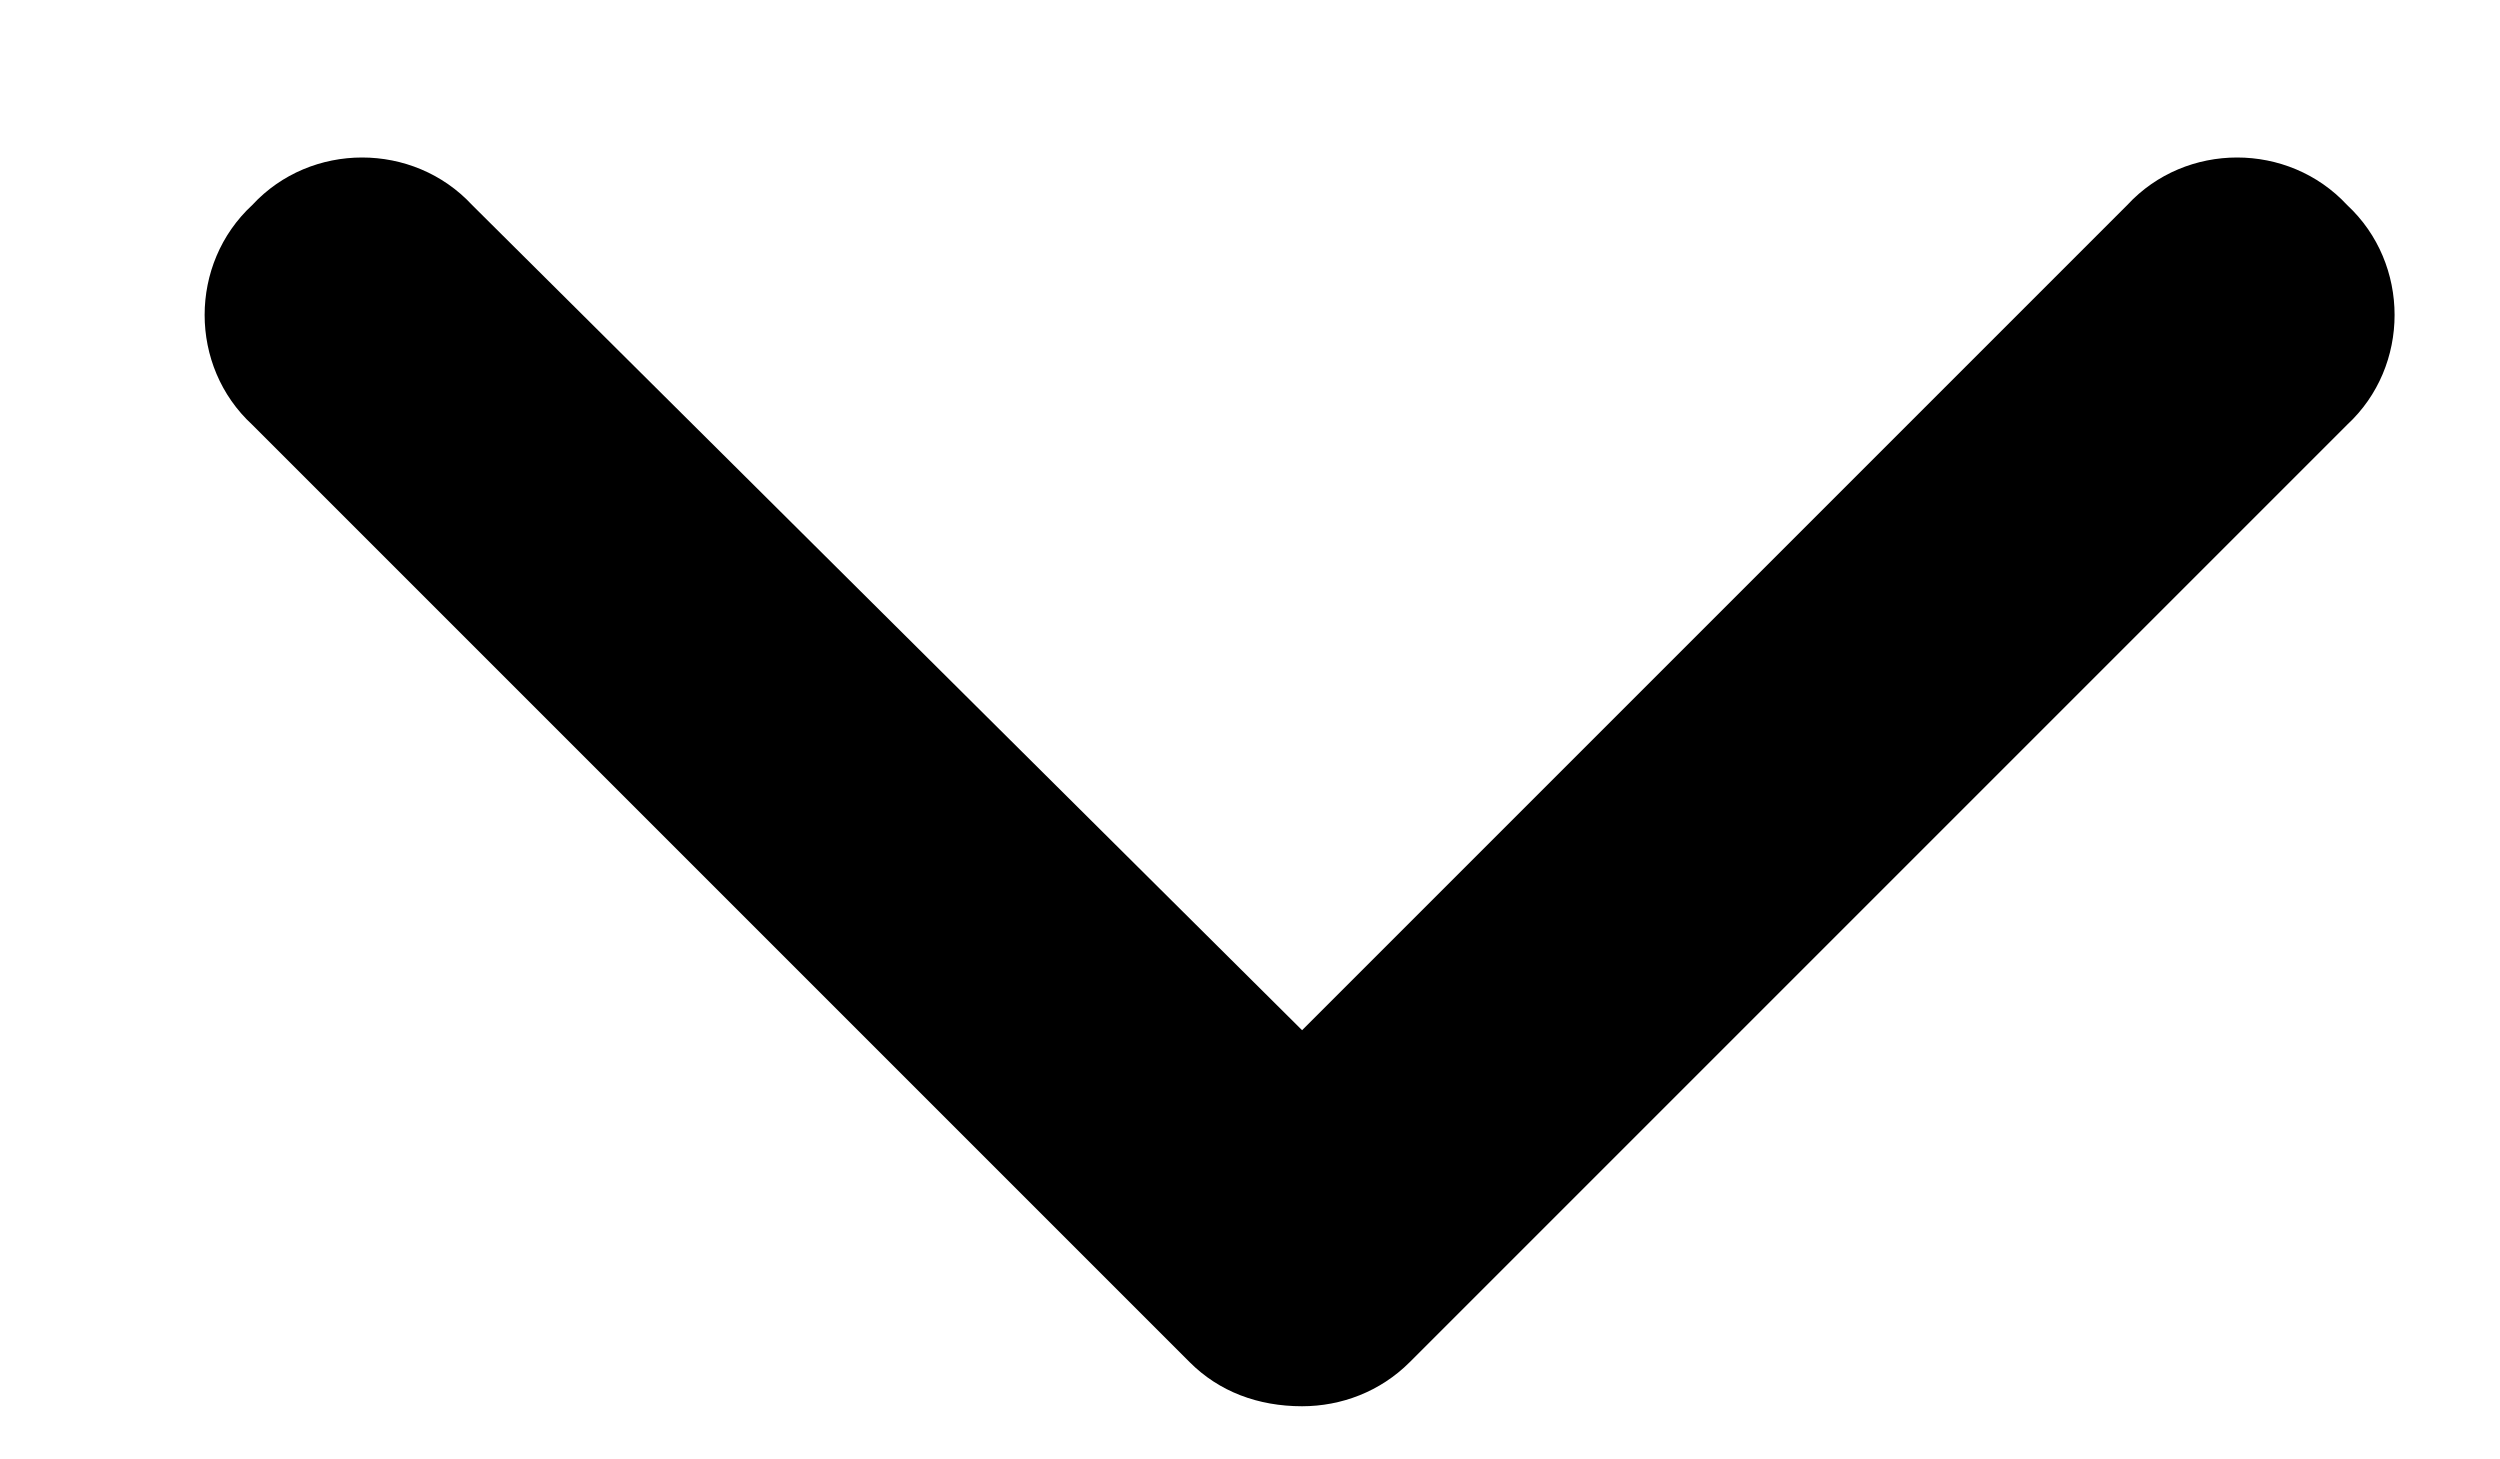
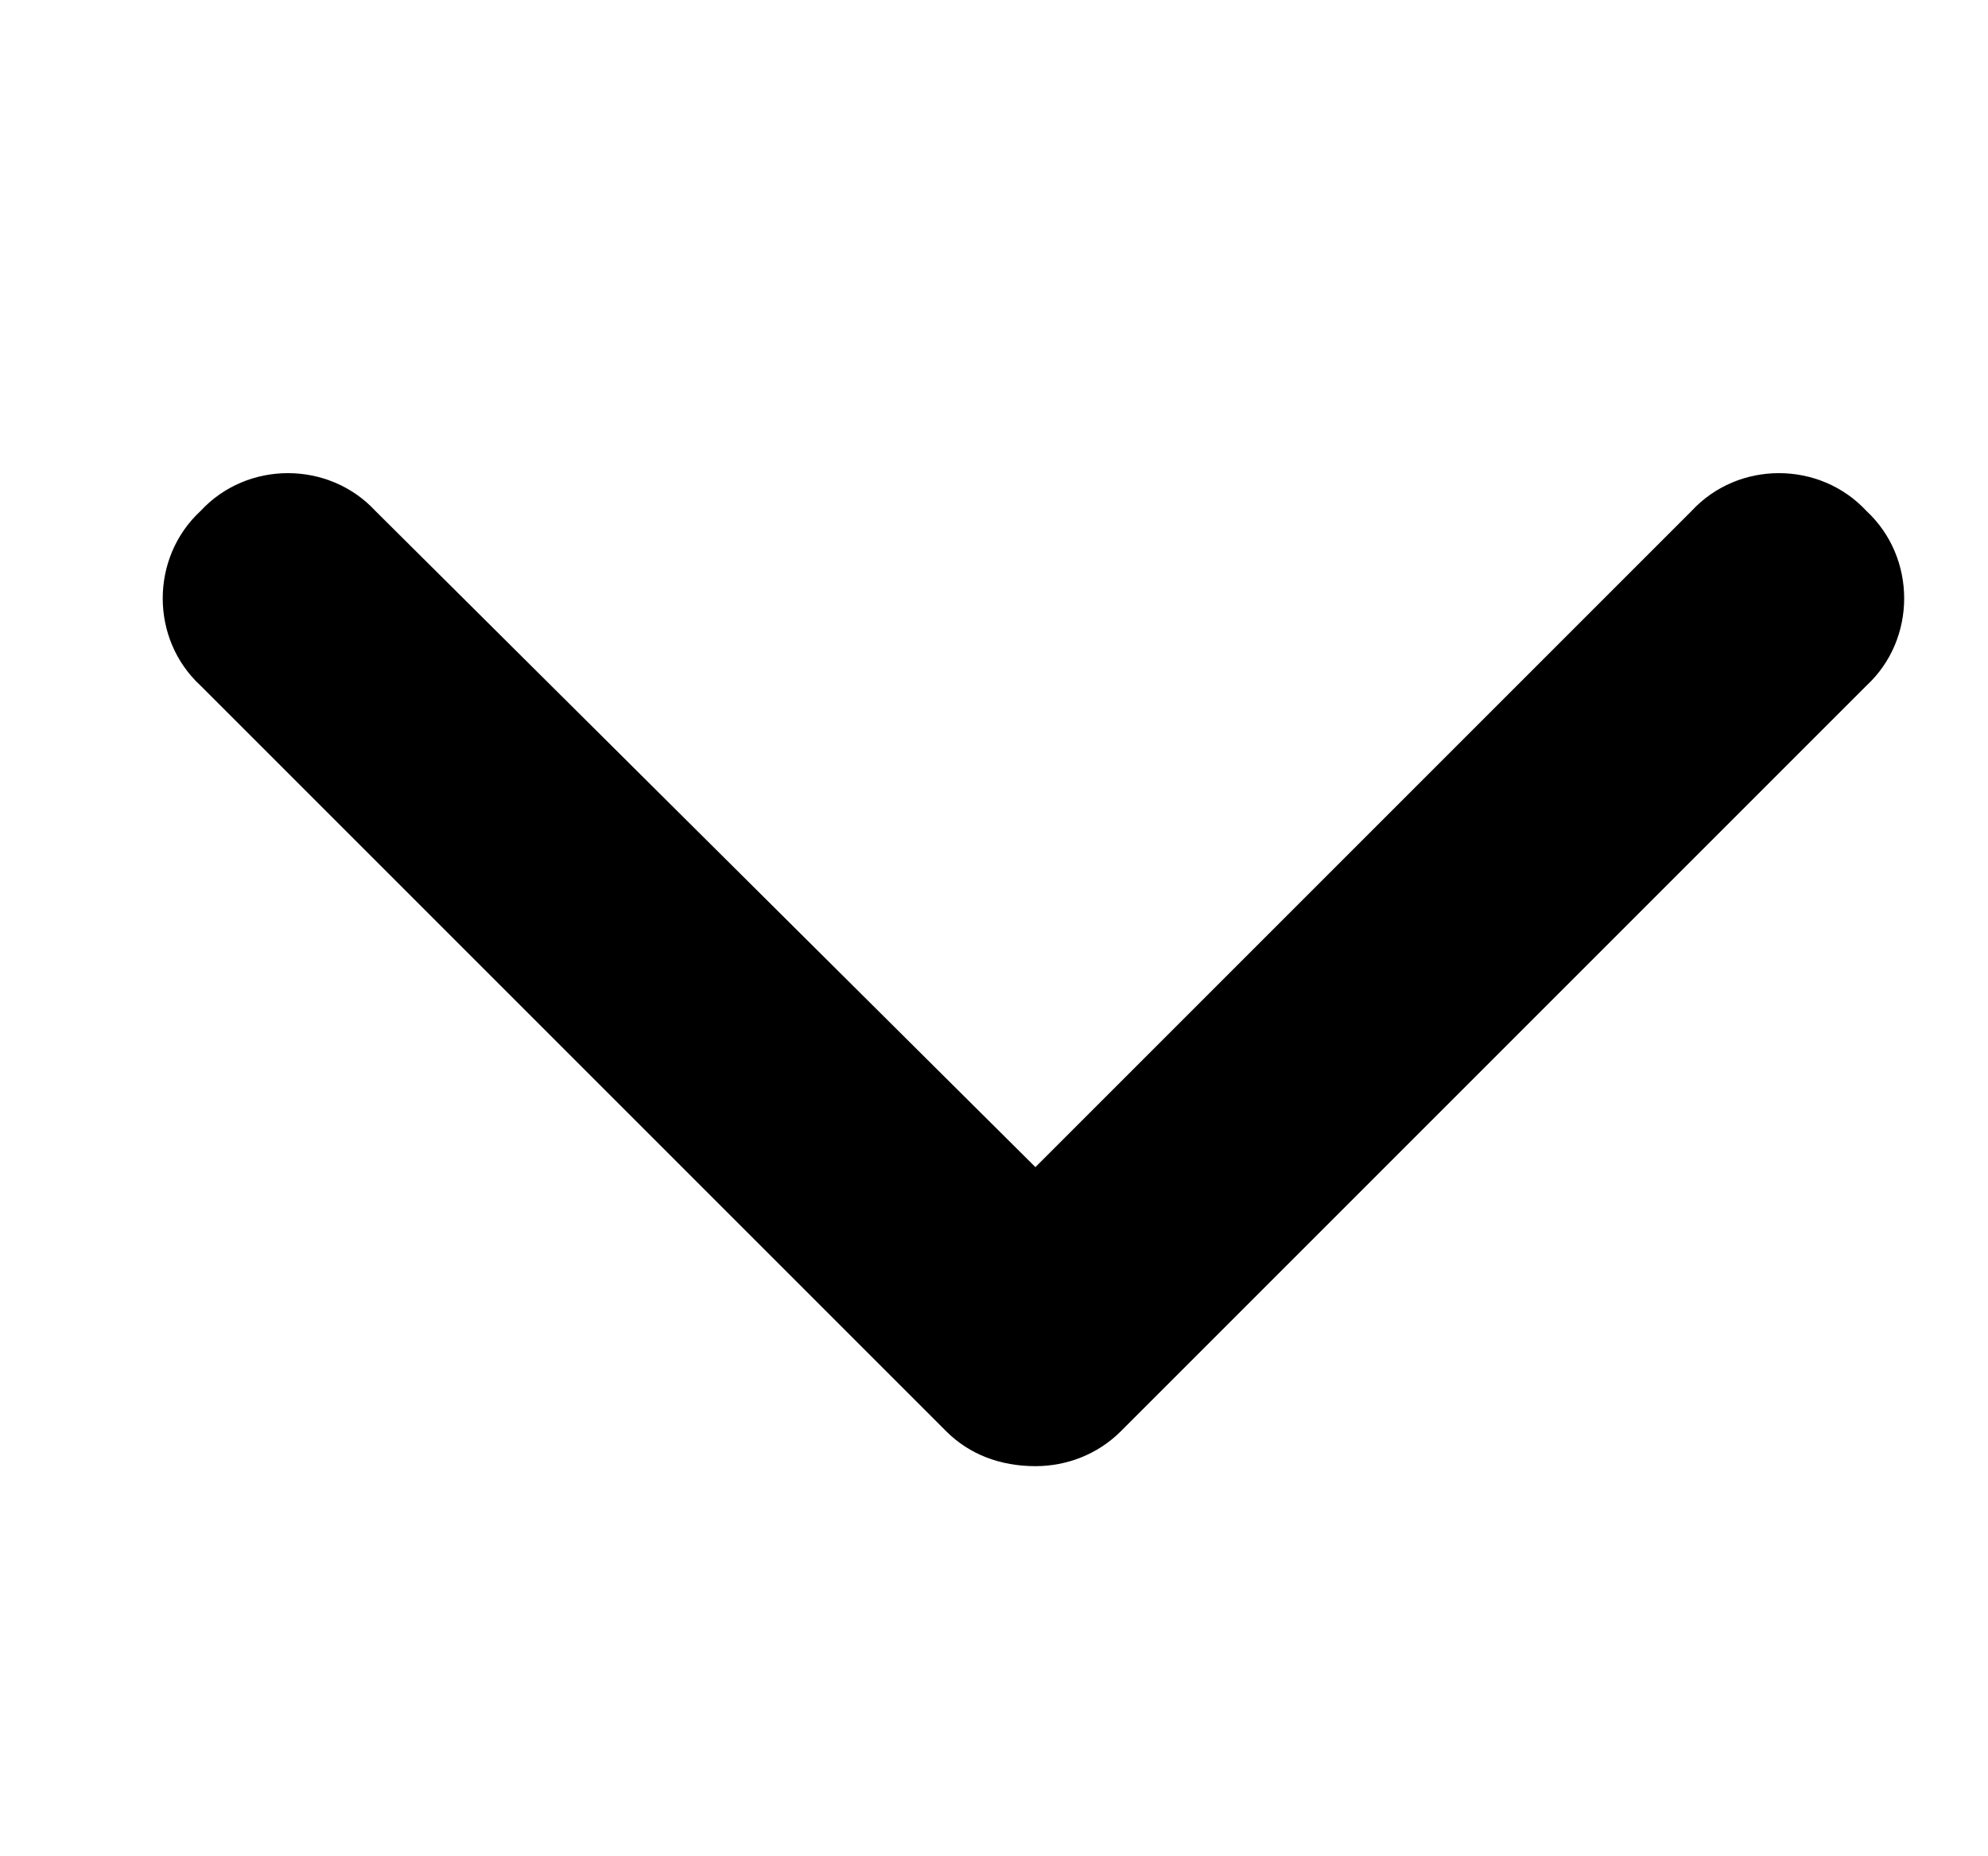
- <svg xmlns="http://www.w3.org/2000/svg" width="3.44vw" height="3.75vw" viewBox="0 0 12 7" fill="none">
+ <svg xmlns="http://www.w3.org/2000/svg" width="15" height="14" viewBox="0 0 12 7" fill="none">
  <path d="M6.25 6.75C6.039 6.75 5.852 6.68 5.711 6.539L1.211 2.039C0.906 1.758 0.906 1.266 1.211 0.984C1.492 0.68 1.984 0.68 2.266 0.984L6.25 4.945L10.211 0.984C10.492 0.68 10.984 0.68 11.266 0.984C11.57 1.266 11.57 1.758 11.266 2.039L6.766 6.539C6.625 6.68 6.438 6.75 6.25 6.75Z" fill="black" />
</svg>
